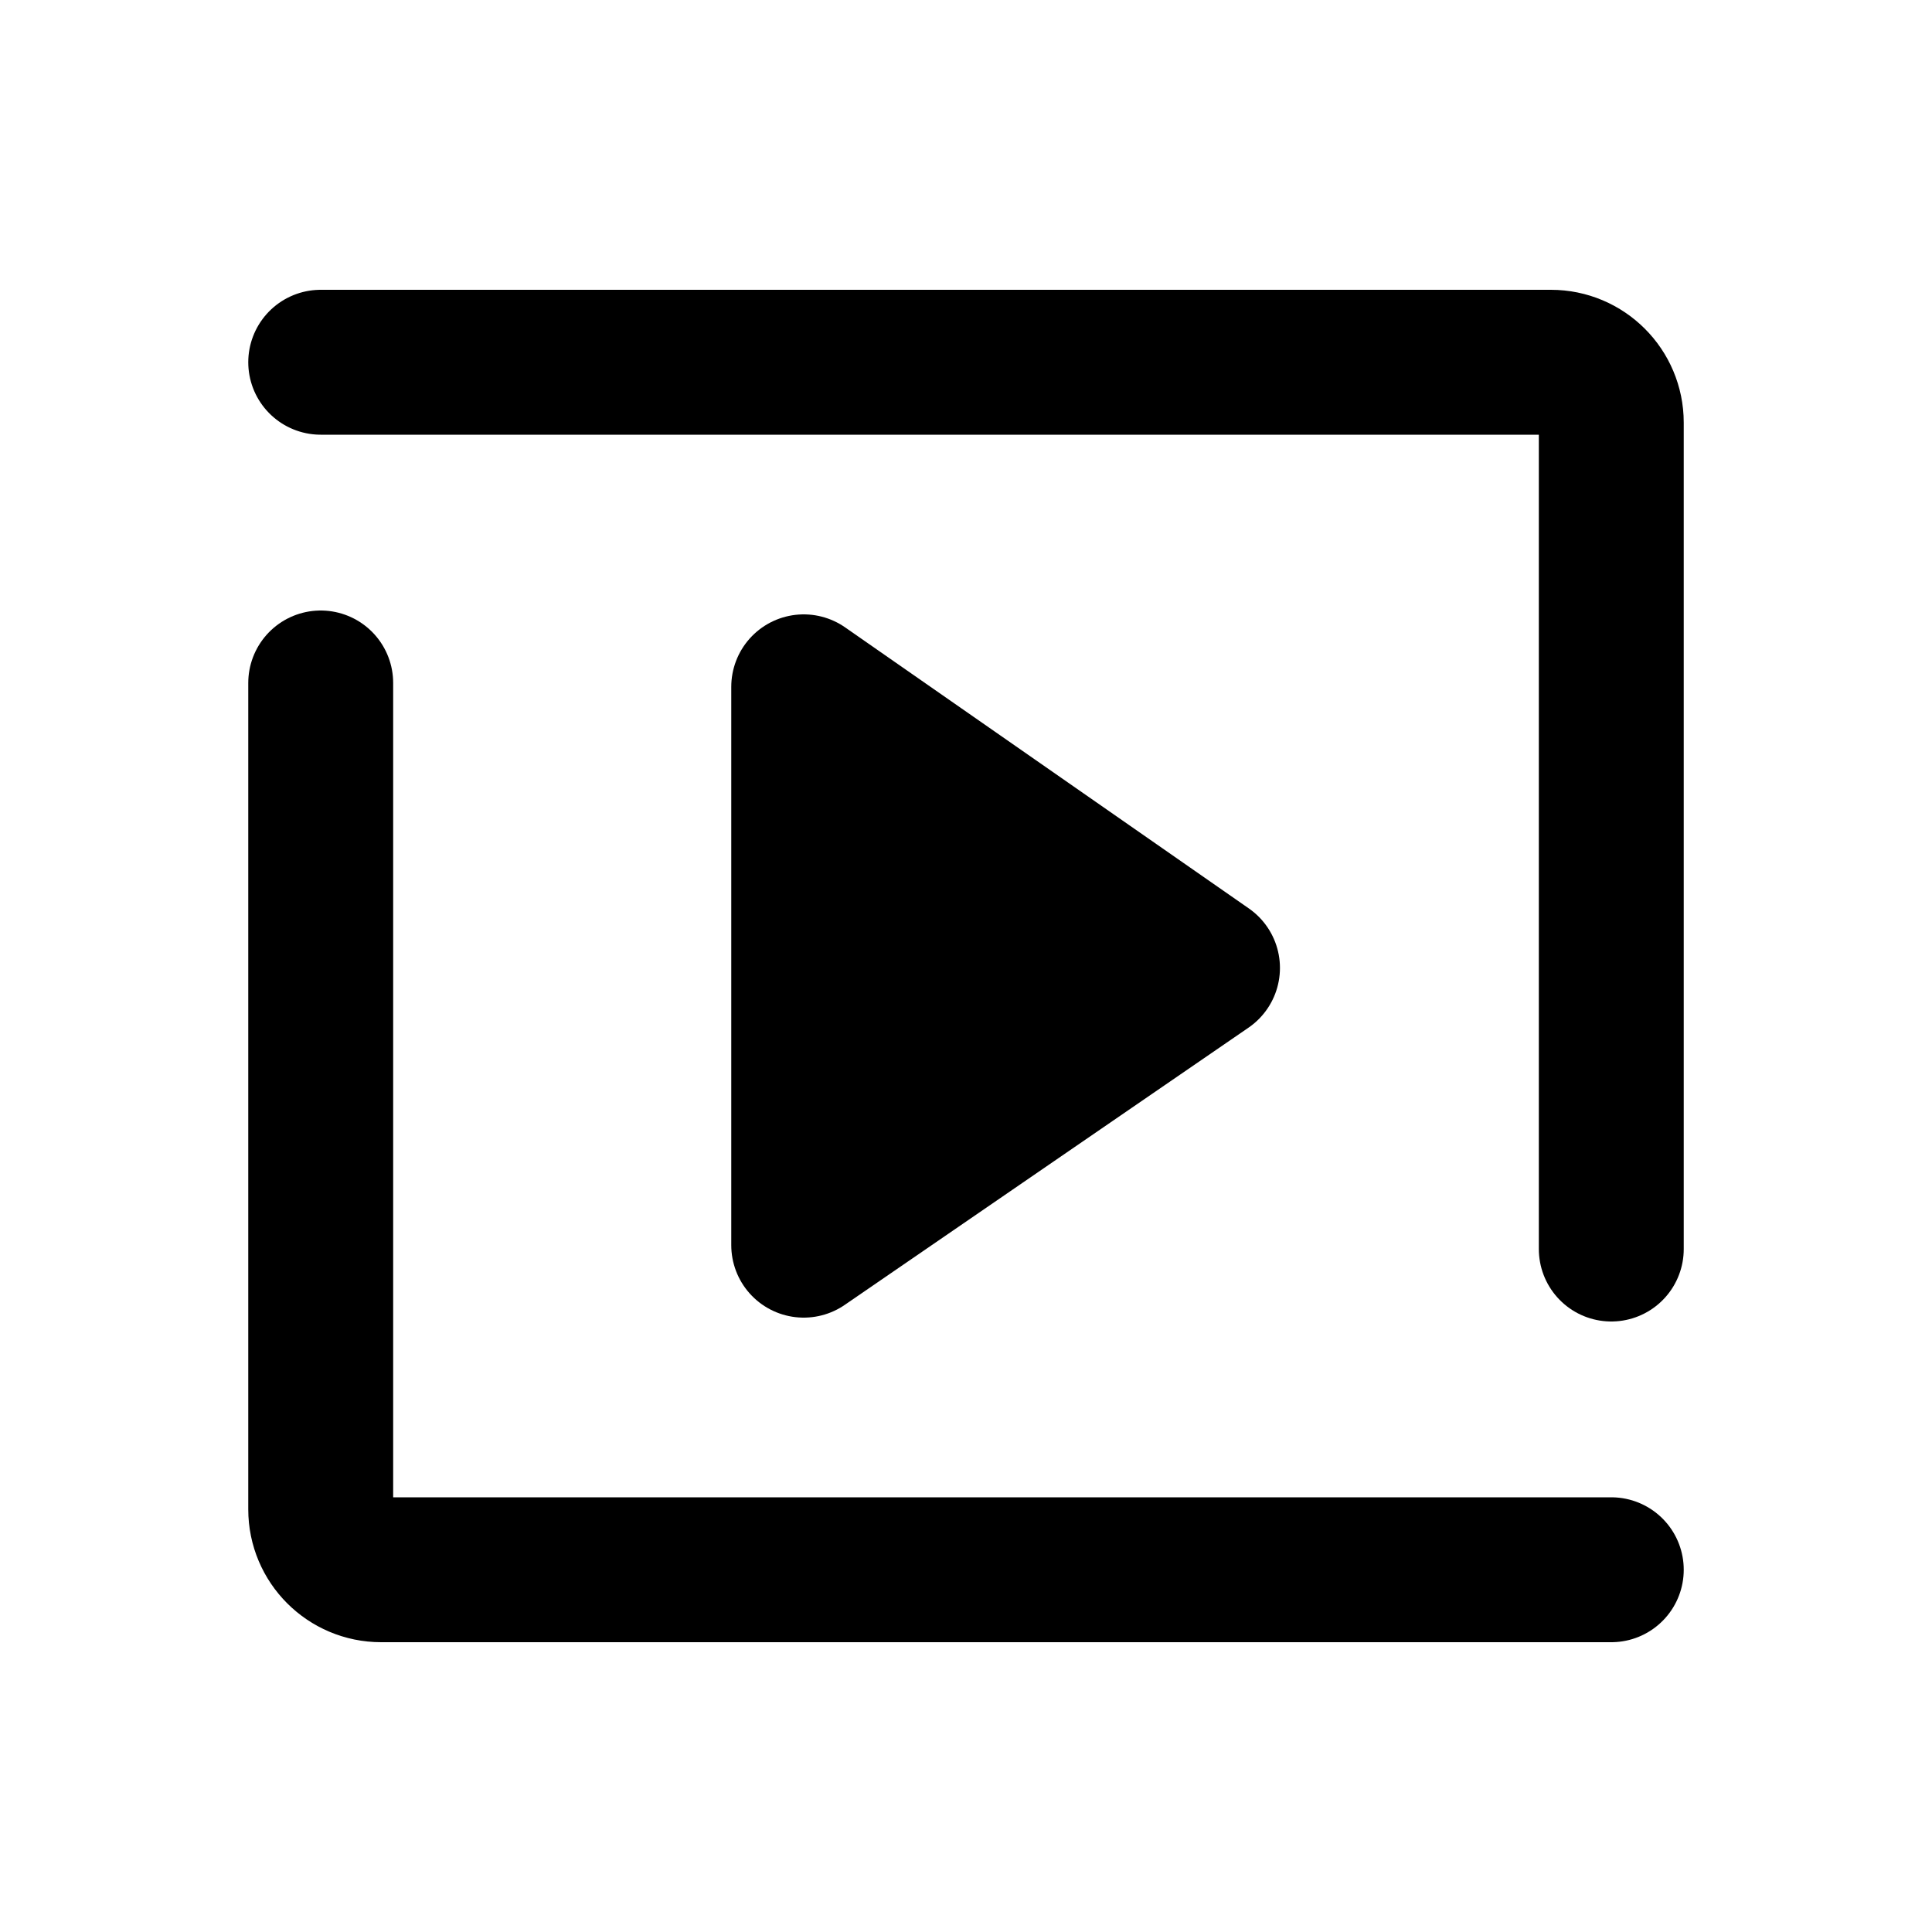
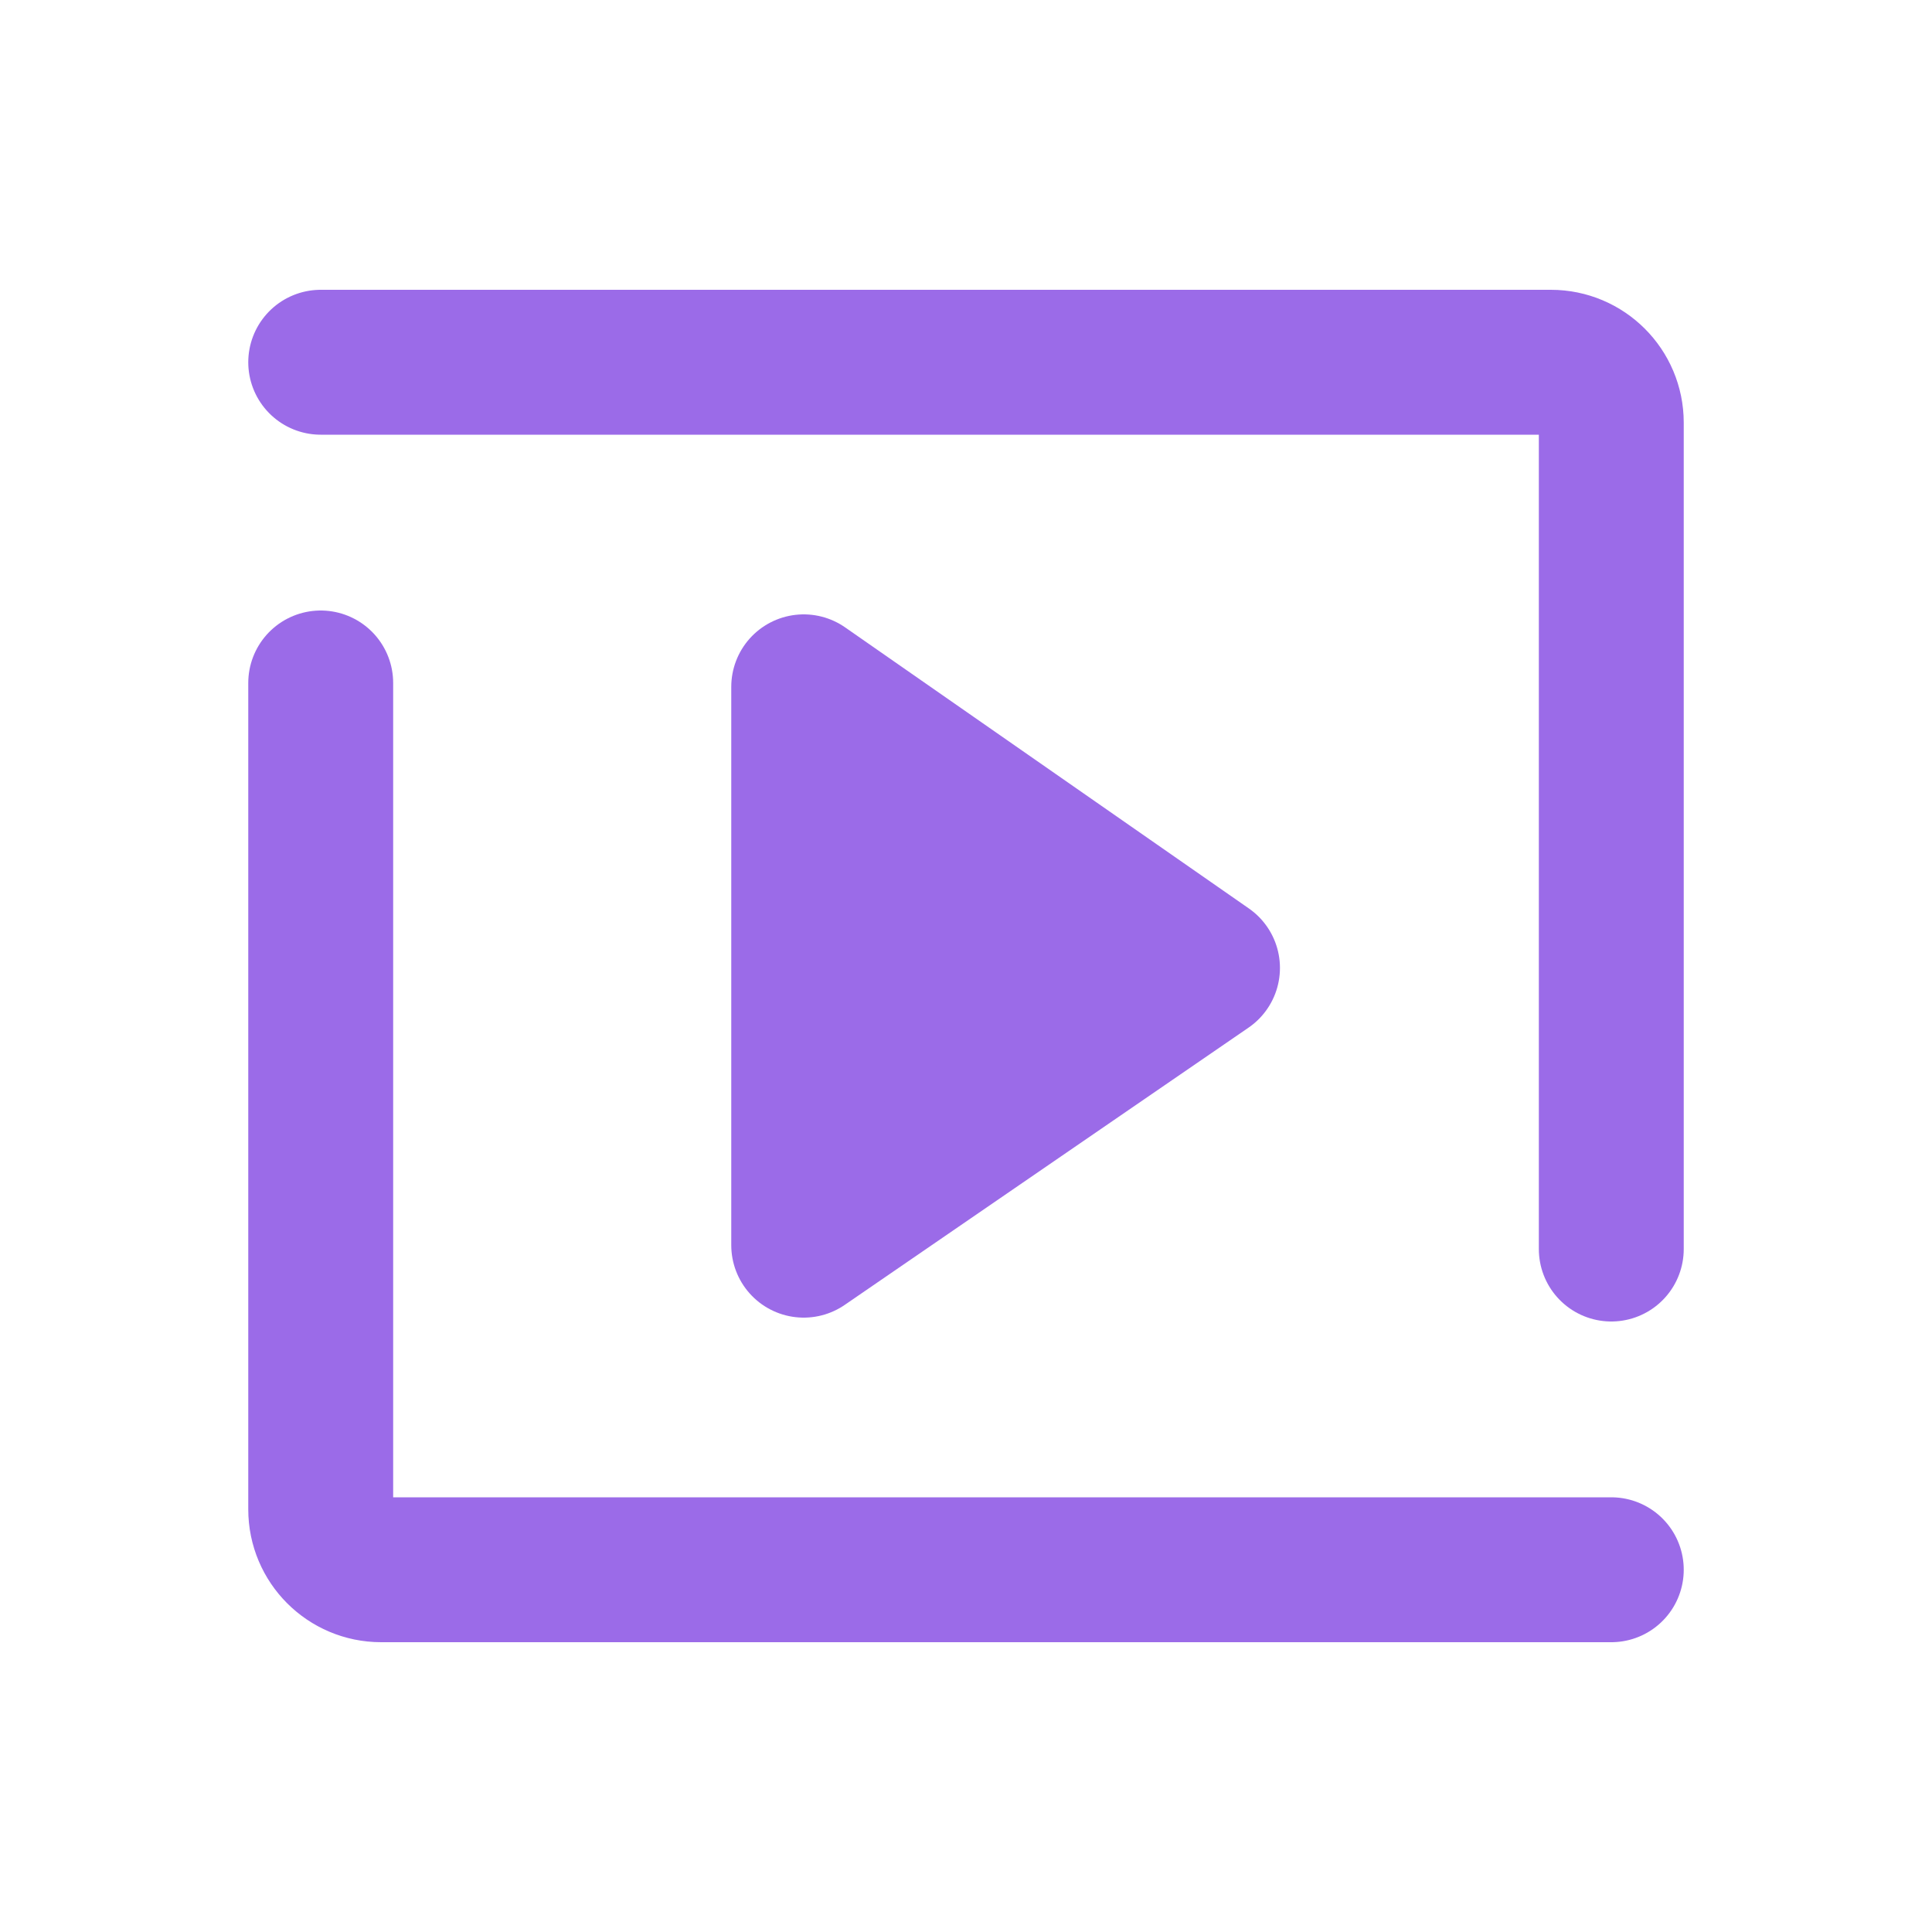
- <svg xmlns="http://www.w3.org/2000/svg" width="16" height="16" viewBox="0 0 16 16" fill="none">
-   <path d="M2.656 3H12.844C13.12 3 13.344 3.224 13.344 3.5V10.344M13.344 13H3.156C2.88 13 2.656 12.776 2.656 12.5V5.656" stroke="black" stroke-width="1.2" stroke-linecap="round" />
-   <path d="M10 8.016L6.656 10.312V5.688L10 8.016Z" fill="black" stroke="black" stroke-width="1.2" stroke-linecap="round" stroke-linejoin="round" />
+ <svg xmlns="http://www.w3.org/2000/svg" width="64" height="64" viewBox="0 0 16 16" fill="none">
+   <path d="M2.656 3H12.844C13.12 3 13.344 3.224 13.344 3.5V10.344M13.344 13H3.156C2.88 13 2.656 12.776 2.656 12.5V5.656" stroke="#9B6BE8" stroke-width="1.2" stroke-linecap="round" />
+   <path d="M10 8.016L6.656 10.312V5.688L10 8.016Z" fill="#9B6BE8" stroke="#9B6BE8" stroke-width="1.2" stroke-linecap="round" stroke-linejoin="round" />
</svg>
